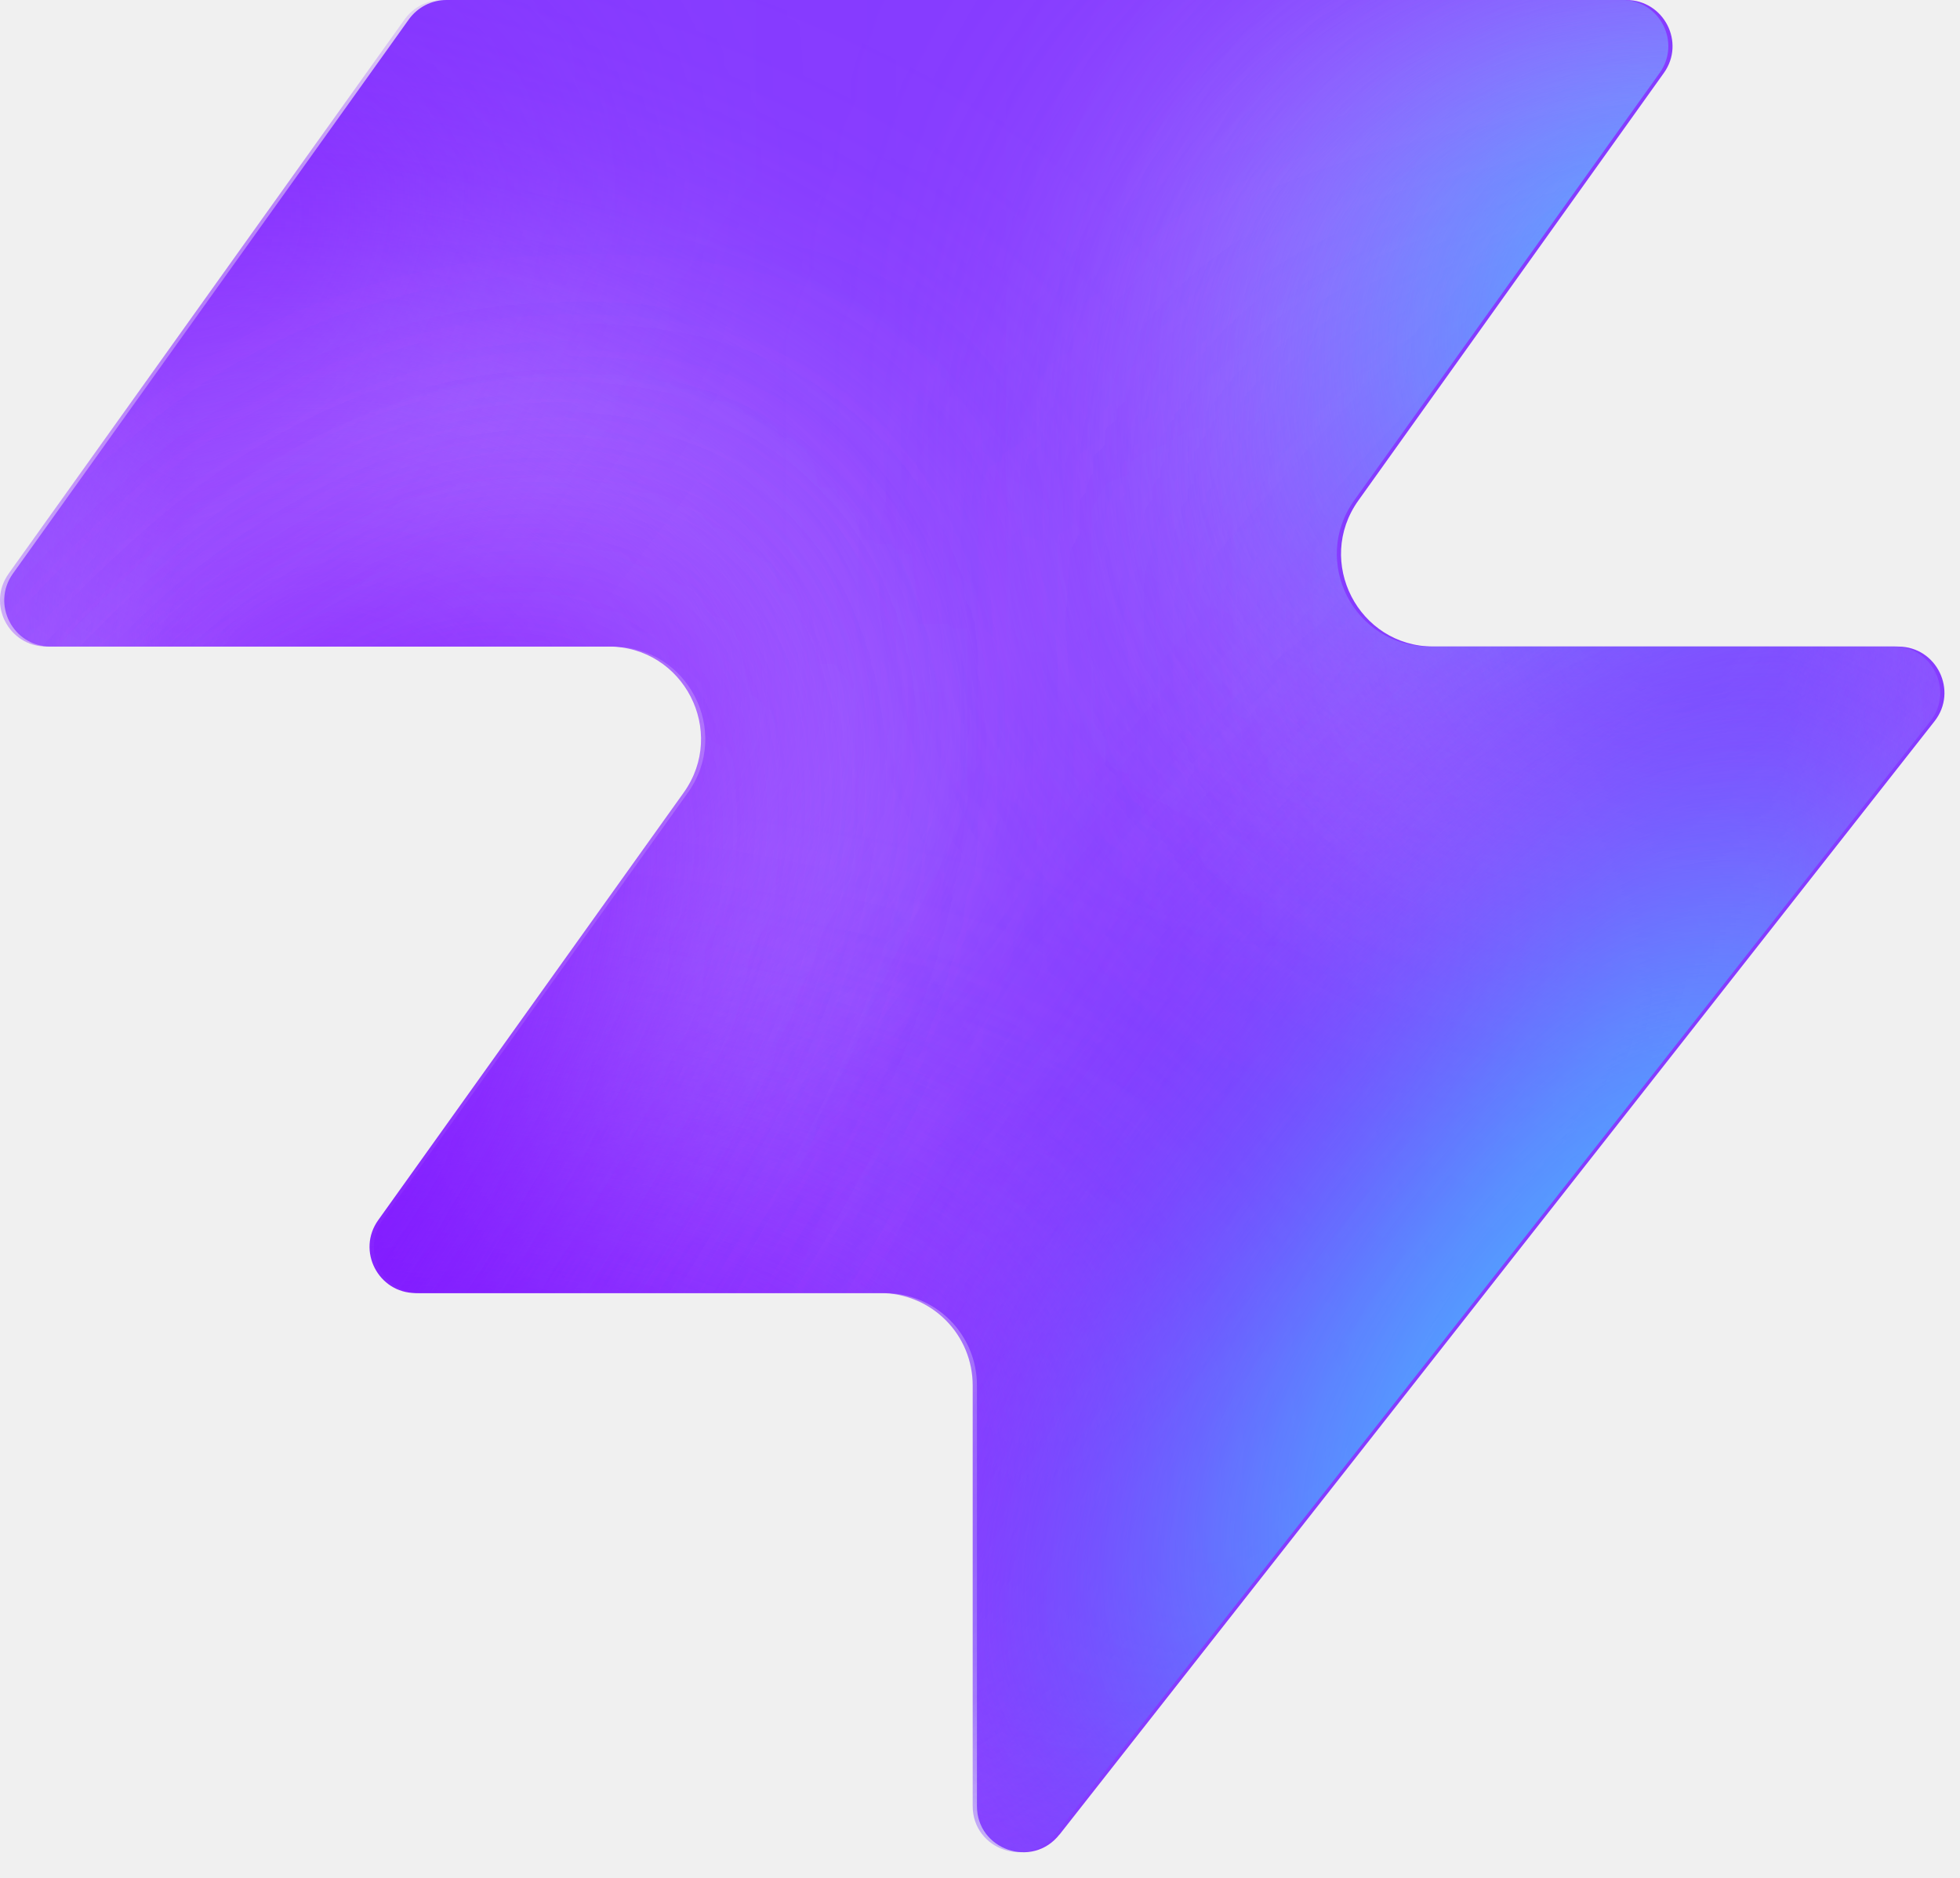
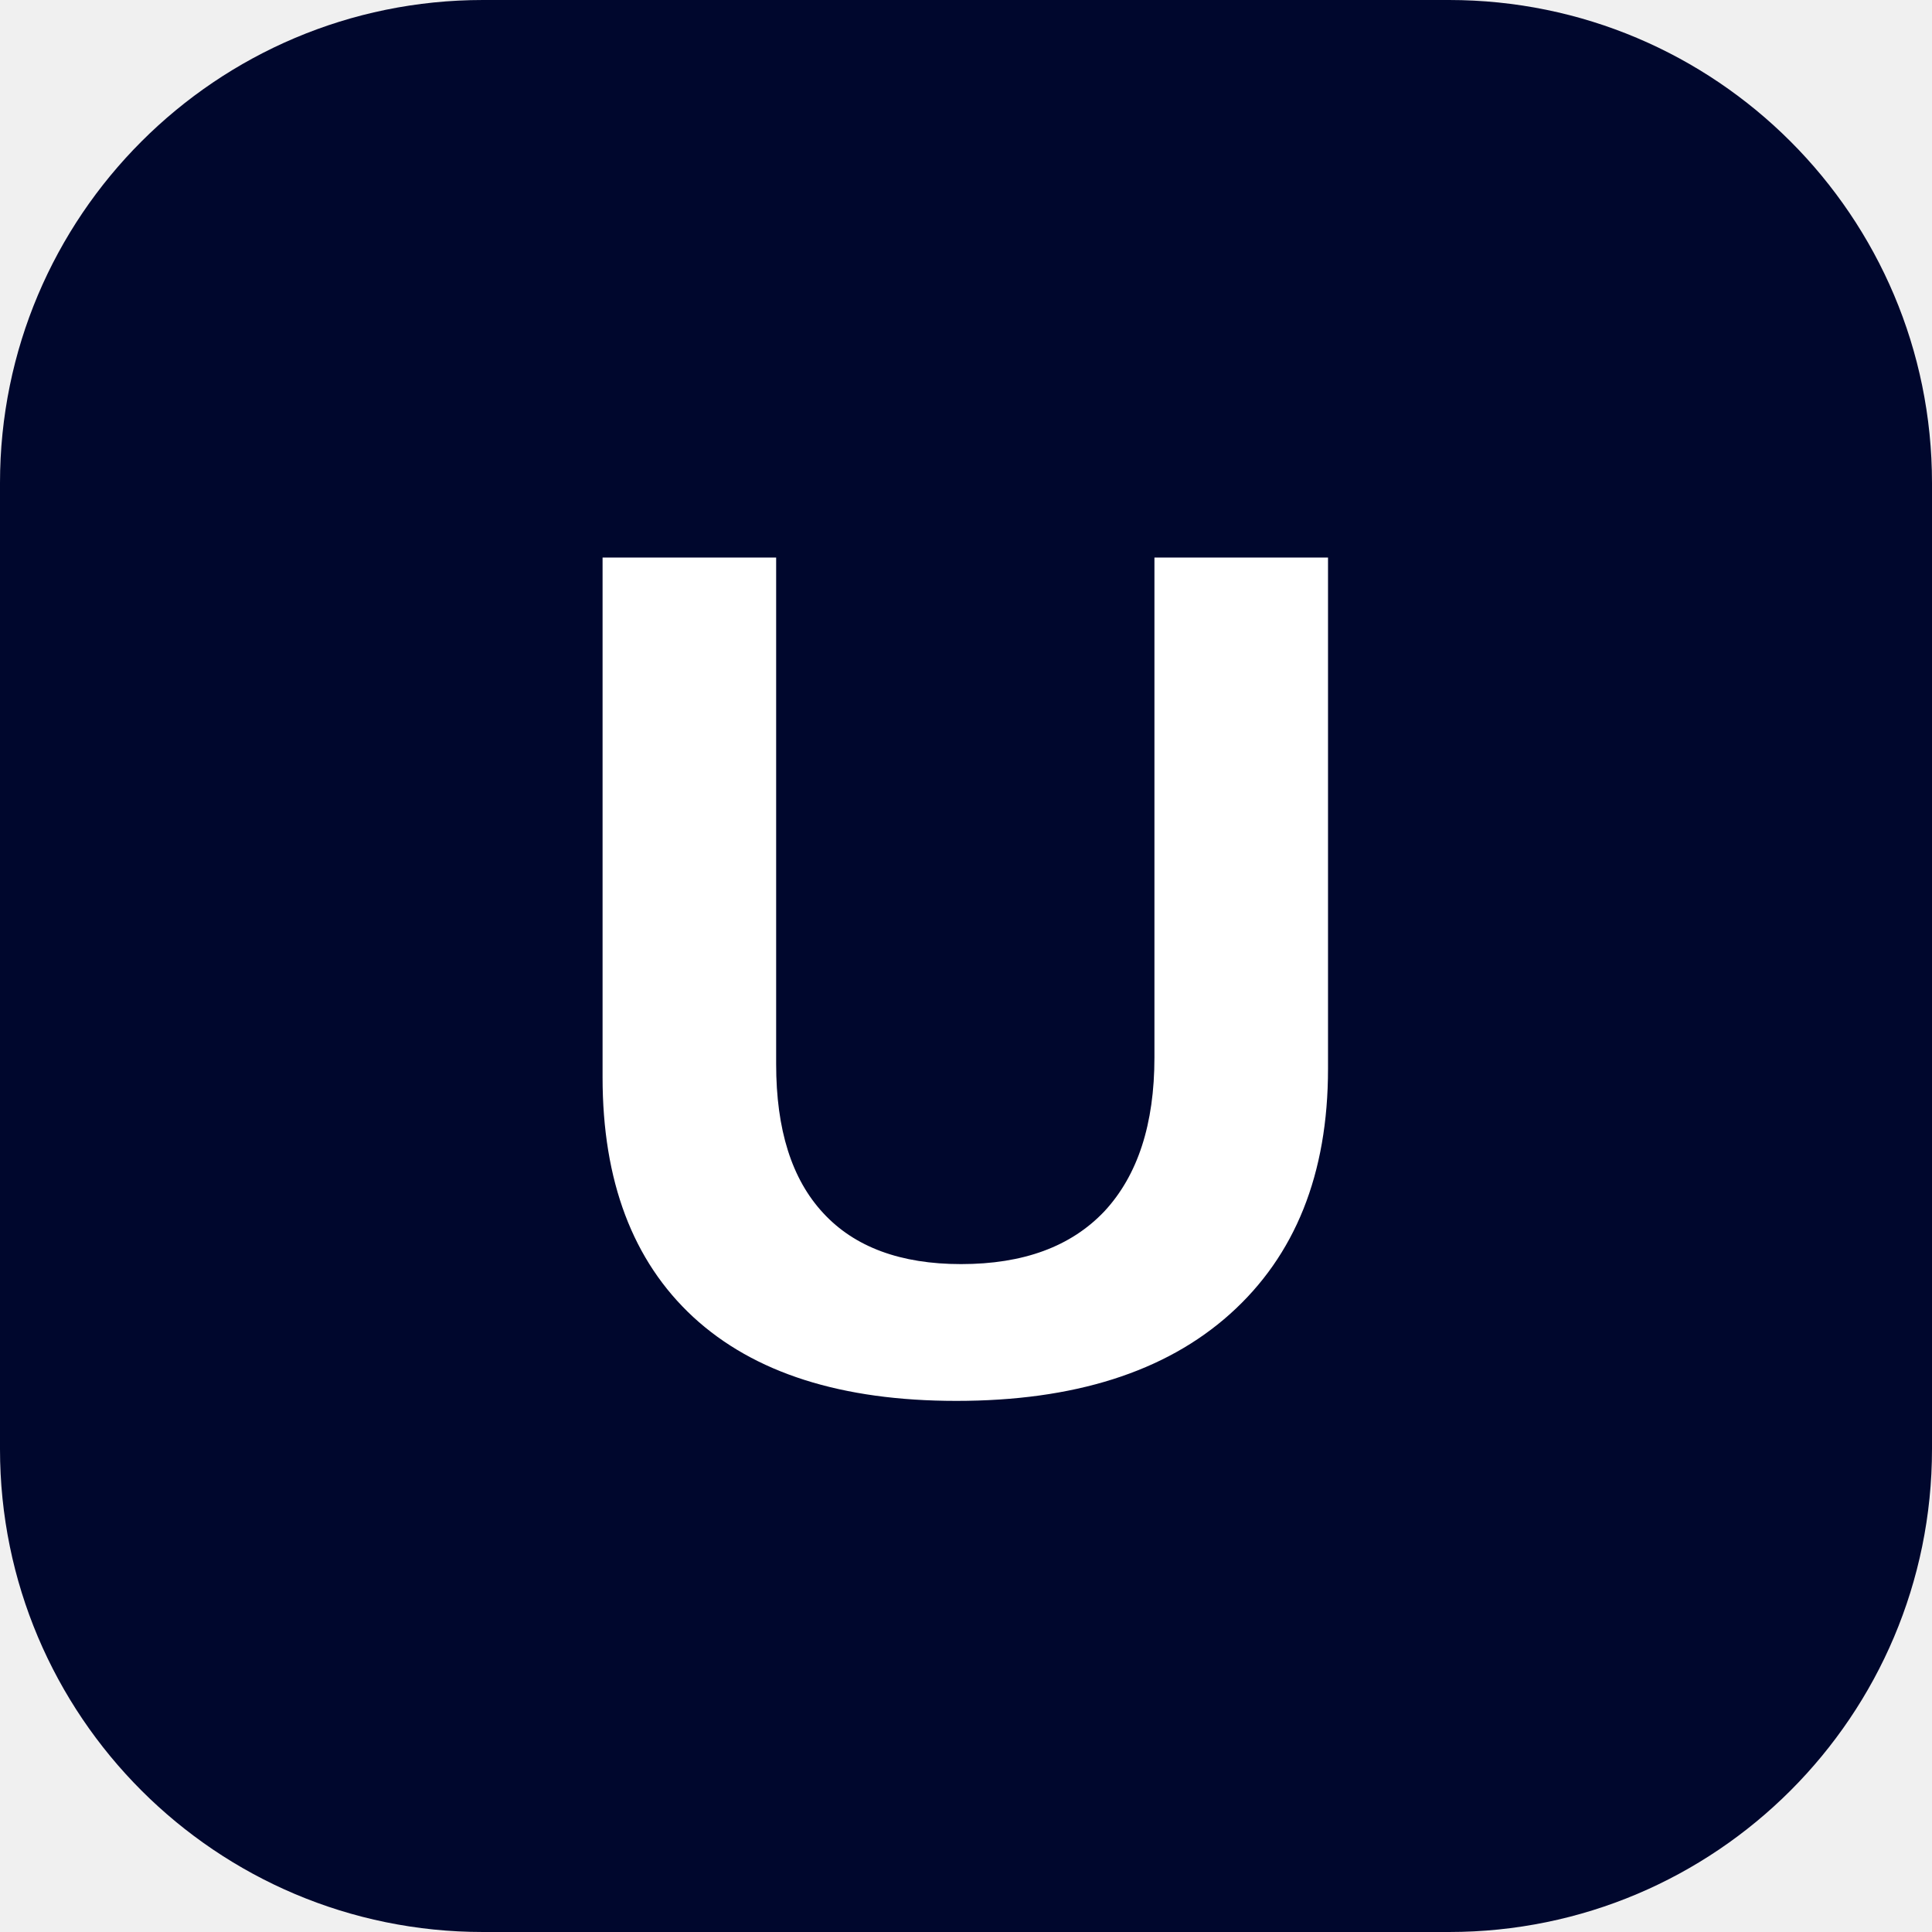
- <svg xmlns="http://www.w3.org/2000/svg" width="48" height="46" fill="none" viewBox="0 0 48 46">
-   <path fill="#863bff" d="M25.946 44.938c-.664.845-2.021.375-2.021-.698V33.937a2.26 2.26 0 0 0-2.262-2.262H10.287c-.92 0-1.456-1.04-.92-1.788l7.48-10.471c1.07-1.497 0-3.578-1.842-3.578H1.237c-.92 0-1.456-1.04-.92-1.788L10.013.474c.214-.297.556-.474.92-.474h28.894c.92 0 1.456 1.04.92 1.788l-7.48 10.471c-1.07 1.498 0 3.579 1.842 3.579h11.377c.943 0 1.473 1.088.89 1.83L25.947 44.94z" style="fill:#863bff;fill:color(display-p3 .525 .23 1);fill-opacity:1" />
-   <mask id="a" width="48" height="46" x="0" y="0" maskUnits="userSpaceOnUse" style="mask-type:alpha">
-     <path fill="#000" d="M25.842 44.938c-.664.844-2.021.375-2.021-.698V33.937a2.26 2.26 0 0 0-2.262-2.262H10.183c-.92 0-1.456-1.04-.92-1.788l7.48-10.471c1.07-1.498 0-3.579-1.842-3.579H1.133c-.92 0-1.456-1.04-.92-1.787L9.91.473c.214-.297.556-.474.92-.474h28.894c.92 0 1.456 1.04.92 1.788l-7.48 10.471c-1.07 1.498 0 3.578 1.842 3.578h11.377c.943 0 1.473 1.088.89 1.832L25.843 44.94z" style="fill:#000;fill-opacity:1" />
-   </mask>
-   <g mask="url(#a)">
-     <g filter="url(#b)">
-       <ellipse cx="5.508" cy="14.704" fill="#ede6ff" rx="5.508" ry="14.704" style="fill:#ede6ff;fill:color(display-p3 .927 .903 1);fill-opacity:1" transform="matrix(.00324 1 1 -.00324 -4.47 31.516)" />
-     </g>
-     <g filter="url(#c)">
-       <ellipse cx="10.399" cy="29.851" fill="#ede6ff" rx="10.399" ry="29.851" style="fill:#ede6ff;fill:color(display-p3 .927 .903 1);fill-opacity:1" transform="matrix(.00324 1 1 -.00324 -39.328 7.883)" />
-     </g>
-     <g filter="url(#d)">
-       <ellipse cx="5.508" cy="30.487" fill="#7e14ff" rx="5.508" ry="30.487" style="fill:#7e14ff;fill:color(display-p3 .492 .077 1);fill-opacity:1" transform="rotate(89.814 -25.913 -14.639)scale(1 -1)" />
-     </g>
-     <g filter="url(#e)">
-       <ellipse cx="5.508" cy="30.599" fill="#7e14ff" rx="5.508" ry="30.599" style="fill:#7e14ff;fill:color(display-p3 .492 .077 1);fill-opacity:1" transform="rotate(89.814 -32.644 -3.334)scale(1 -1)" />
-     </g>
-     <g filter="url(#f)">
-       <ellipse cx="5.508" cy="30.599" fill="#7e14ff" rx="5.508" ry="30.599" style="fill:#7e14ff;fill:color(display-p3 .492 .077 1);fill-opacity:1" transform="matrix(.00324 1 1 -.00324 -34.34 30.47)" />
-     </g>
-     <g filter="url(#g)">
-       <ellipse cx="14.072" cy="22.078" fill="#ede6ff" rx="14.072" ry="22.078" style="fill:#ede6ff;fill:color(display-p3 .927 .903 1);fill-opacity:1" transform="rotate(93.35 24.506 48.493)scale(-1 1)" />
-     </g>
-     <g filter="url(#h)">
-       <ellipse cx="3.47" cy="21.501" fill="#7e14ff" rx="3.47" ry="21.501" style="fill:#7e14ff;fill:color(display-p3 .492 .077 1);fill-opacity:1" transform="rotate(89.009 28.708 47.59)scale(-1 1)" />
-     </g>
-     <g filter="url(#i)">
-       <ellipse cx="3.47" cy="21.501" fill="#7e14ff" rx="3.47" ry="21.501" style="fill:#7e14ff;fill:color(display-p3 .492 .077 1);fill-opacity:1" transform="rotate(89.009 28.708 47.59)scale(-1 1)" />
-     </g>
-     <g filter="url(#j)">
-       <ellipse cx=".387" cy="8.972" fill="#7e14ff" rx="4.407" ry="29.108" style="fill:#7e14ff;fill:color(display-p3 .492 .077 1);fill-opacity:1" transform="rotate(39.51 .387 8.972)" />
-     </g>
-     <g filter="url(#k)">
-       <ellipse cx="47.523" cy="-6.092" fill="#7e14ff" rx="4.407" ry="29.108" style="fill:#7e14ff;fill:color(display-p3 .492 .077 1);fill-opacity:1" transform="rotate(37.892 47.523 -6.092)" />
-     </g>
-     <g filter="url(#l)">
-       <ellipse cx="41.412" cy="6.333" fill="#47bfff" rx="5.971" ry="9.665" style="fill:#47bfff;fill:color(display-p3 .28 .748 1);fill-opacity:1" transform="rotate(37.892 41.412 6.333)" />
-     </g>
-     <g filter="url(#m)">
-       <ellipse cx="-1.879" cy="38.332" fill="#7e14ff" rx="4.407" ry="29.108" style="fill:#7e14ff;fill:color(display-p3 .492 .077 1);fill-opacity:1" transform="rotate(37.892 -1.88 38.332)" />
-     </g>
-     <g filter="url(#n)">
-       <ellipse cx="-1.879" cy="38.332" fill="#7e14ff" rx="4.407" ry="29.108" style="fill:#7e14ff;fill:color(display-p3 .492 .077 1);fill-opacity:1" transform="rotate(37.892 -1.88 38.332)" />
-     </g>
-     <g filter="url(#o)">
-       <ellipse cx="35.651" cy="29.907" fill="#7e14ff" rx="4.407" ry="29.108" style="fill:#7e14ff;fill:color(display-p3 .492 .077 1);fill-opacity:1" transform="rotate(37.892 35.651 29.907)" />
-     </g>
-     <g filter="url(#p)">
-       <ellipse cx="38.418" cy="32.4" fill="#47bfff" rx="5.971" ry="15.297" style="fill:#47bfff;fill:color(display-p3 .28 .748 1);fill-opacity:1" transform="rotate(37.892 38.418 32.4)" />
-     </g>
-   </g>
-   <defs>
-     <filter id="b" width="60.045" height="41.654" x="-19.77" y="16.149" color-interpolation-filters="sRGB" filterUnits="userSpaceOnUse">
-       <feFlood flood-opacity="0" result="BackgroundImageFix" />
-       <feBlend in="SourceGraphic" in2="BackgroundImageFix" result="shape" />
-       <feGaussianBlur result="effect1_foregroundBlur_2002_17158" stdDeviation="7.659" />
-     </filter>
-     <filter id="c" width="90.34" height="51.437" x="-54.613" y="-7.533" color-interpolation-filters="sRGB" filterUnits="userSpaceOnUse">
-       <feFlood flood-opacity="0" result="BackgroundImageFix" />
-       <feBlend in="SourceGraphic" in2="BackgroundImageFix" result="shape" />
-       <feGaussianBlur result="effect1_foregroundBlur_2002_17158" stdDeviation="7.659" />
-     </filter>
-     <filter id="d" width="79.355" height="29.4" x="-49.64" y="2.03" color-interpolation-filters="sRGB" filterUnits="userSpaceOnUse">
-       <feFlood flood-opacity="0" result="BackgroundImageFix" />
-       <feBlend in="SourceGraphic" in2="BackgroundImageFix" result="shape" />
-       <feGaussianBlur result="effect1_foregroundBlur_2002_17158" stdDeviation="4.596" />
-     </filter>
-     <filter id="e" width="79.579" height="29.4" x="-45.045" y="20.029" color-interpolation-filters="sRGB" filterUnits="userSpaceOnUse">
-       <feFlood flood-opacity="0" result="BackgroundImageFix" />
-       <feBlend in="SourceGraphic" in2="BackgroundImageFix" result="shape" />
-       <feGaussianBlur result="effect1_foregroundBlur_2002_17158" stdDeviation="4.596" />
-     </filter>
-     <filter id="f" width="79.579" height="29.4" x="-43.513" y="21.178" color-interpolation-filters="sRGB" filterUnits="userSpaceOnUse">
-       <feFlood flood-opacity="0" result="BackgroundImageFix" />
-       <feBlend in="SourceGraphic" in2="BackgroundImageFix" result="shape" />
-       <feGaussianBlur result="effect1_foregroundBlur_2002_17158" stdDeviation="4.596" />
-     </filter>
-     <filter id="g" width="74.749" height="58.852" x="15.756" y="-17.901" color-interpolation-filters="sRGB" filterUnits="userSpaceOnUse">
-       <feFlood flood-opacity="0" result="BackgroundImageFix" />
-       <feBlend in="SourceGraphic" in2="BackgroundImageFix" result="shape" />
-       <feGaussianBlur result="effect1_foregroundBlur_2002_17158" stdDeviation="7.659" />
-     </filter>
-     <filter id="h" width="61.377" height="25.362" x="23.548" y="2.284" color-interpolation-filters="sRGB" filterUnits="userSpaceOnUse">
-       <feFlood flood-opacity="0" result="BackgroundImageFix" />
-       <feBlend in="SourceGraphic" in2="BackgroundImageFix" result="shape" />
-       <feGaussianBlur result="effect1_foregroundBlur_2002_17158" stdDeviation="4.596" />
-     </filter>
-     <filter id="i" width="61.377" height="25.362" x="23.548" y="2.284" color-interpolation-filters="sRGB" filterUnits="userSpaceOnUse">
-       <feFlood flood-opacity="0" result="BackgroundImageFix" />
-       <feBlend in="SourceGraphic" in2="BackgroundImageFix" result="shape" />
-       <feGaussianBlur result="effect1_foregroundBlur_2002_17158" stdDeviation="4.596" />
-     </filter>
-     <filter id="j" width="56.045" height="63.649" x="-27.636" y="-22.853" color-interpolation-filters="sRGB" filterUnits="userSpaceOnUse">
-       <feFlood flood-opacity="0" result="BackgroundImageFix" />
-       <feBlend in="SourceGraphic" in2="BackgroundImageFix" result="shape" />
-       <feGaussianBlur result="effect1_foregroundBlur_2002_17158" stdDeviation="4.596" />
-     </filter>
-     <filter id="k" width="54.814" height="64.646" x="20.116" y="-38.415" color-interpolation-filters="sRGB" filterUnits="userSpaceOnUse">
-       <feFlood flood-opacity="0" result="BackgroundImageFix" />
-       <feBlend in="SourceGraphic" in2="BackgroundImageFix" result="shape" />
-       <feGaussianBlur result="effect1_foregroundBlur_2002_17158" stdDeviation="4.596" />
-     </filter>
-     <filter id="l" width="33.541" height="35.313" x="24.641" y="-11.323" color-interpolation-filters="sRGB" filterUnits="userSpaceOnUse">
-       <feFlood flood-opacity="0" result="BackgroundImageFix" />
-       <feBlend in="SourceGraphic" in2="BackgroundImageFix" result="shape" />
-       <feGaussianBlur result="effect1_foregroundBlur_2002_17158" stdDeviation="4.596" />
-     </filter>
-     <filter id="m" width="54.814" height="64.646" x="-29.286" y="6.009" color-interpolation-filters="sRGB" filterUnits="userSpaceOnUse">
-       <feFlood flood-opacity="0" result="BackgroundImageFix" />
-       <feBlend in="SourceGraphic" in2="BackgroundImageFix" result="shape" />
-       <feGaussianBlur result="effect1_foregroundBlur_2002_17158" stdDeviation="4.596" />
-     </filter>
-     <filter id="n" width="54.814" height="64.646" x="-29.286" y="6.009" color-interpolation-filters="sRGB" filterUnits="userSpaceOnUse">
-       <feFlood flood-opacity="0" result="BackgroundImageFix" />
-       <feBlend in="SourceGraphic" in2="BackgroundImageFix" result="shape" />
-       <feGaussianBlur result="effect1_foregroundBlur_2002_17158" stdDeviation="4.596" />
-     </filter>
-     <filter id="o" width="54.814" height="64.646" x="8.244" y="-2.416" color-interpolation-filters="sRGB" filterUnits="userSpaceOnUse">
-       <feFlood flood-opacity="0" result="BackgroundImageFix" />
-       <feBlend in="SourceGraphic" in2="BackgroundImageFix" result="shape" />
-       <feGaussianBlur result="effect1_foregroundBlur_2002_17158" stdDeviation="4.596" />
-     </filter>
-     <filter id="p" width="39.409" height="43.623" x="18.713" y="10.588" color-interpolation-filters="sRGB" filterUnits="userSpaceOnUse">
-       <feFlood flood-opacity="0" result="BackgroundImageFix" />
-       <feBlend in="SourceGraphic" in2="BackgroundImageFix" result="shape" />
-       <feGaussianBlur result="effect1_foregroundBlur_2002_17158" stdDeviation="4.596" />
-     </filter>
-   </defs>
+ <svg xmlns="http://www.w3.org/2000/svg" viewBox="0 0 32 32" width="32" height="32">
+   <rect width="32" height="32" rx="8" fill="#00072d" />
+   <text x="16" y="23" font-family="Arial Black, Arial, sans-serif" font-weight="900" font-size="20" fill="white" text-anchor="middle">U</text>
</svg>
